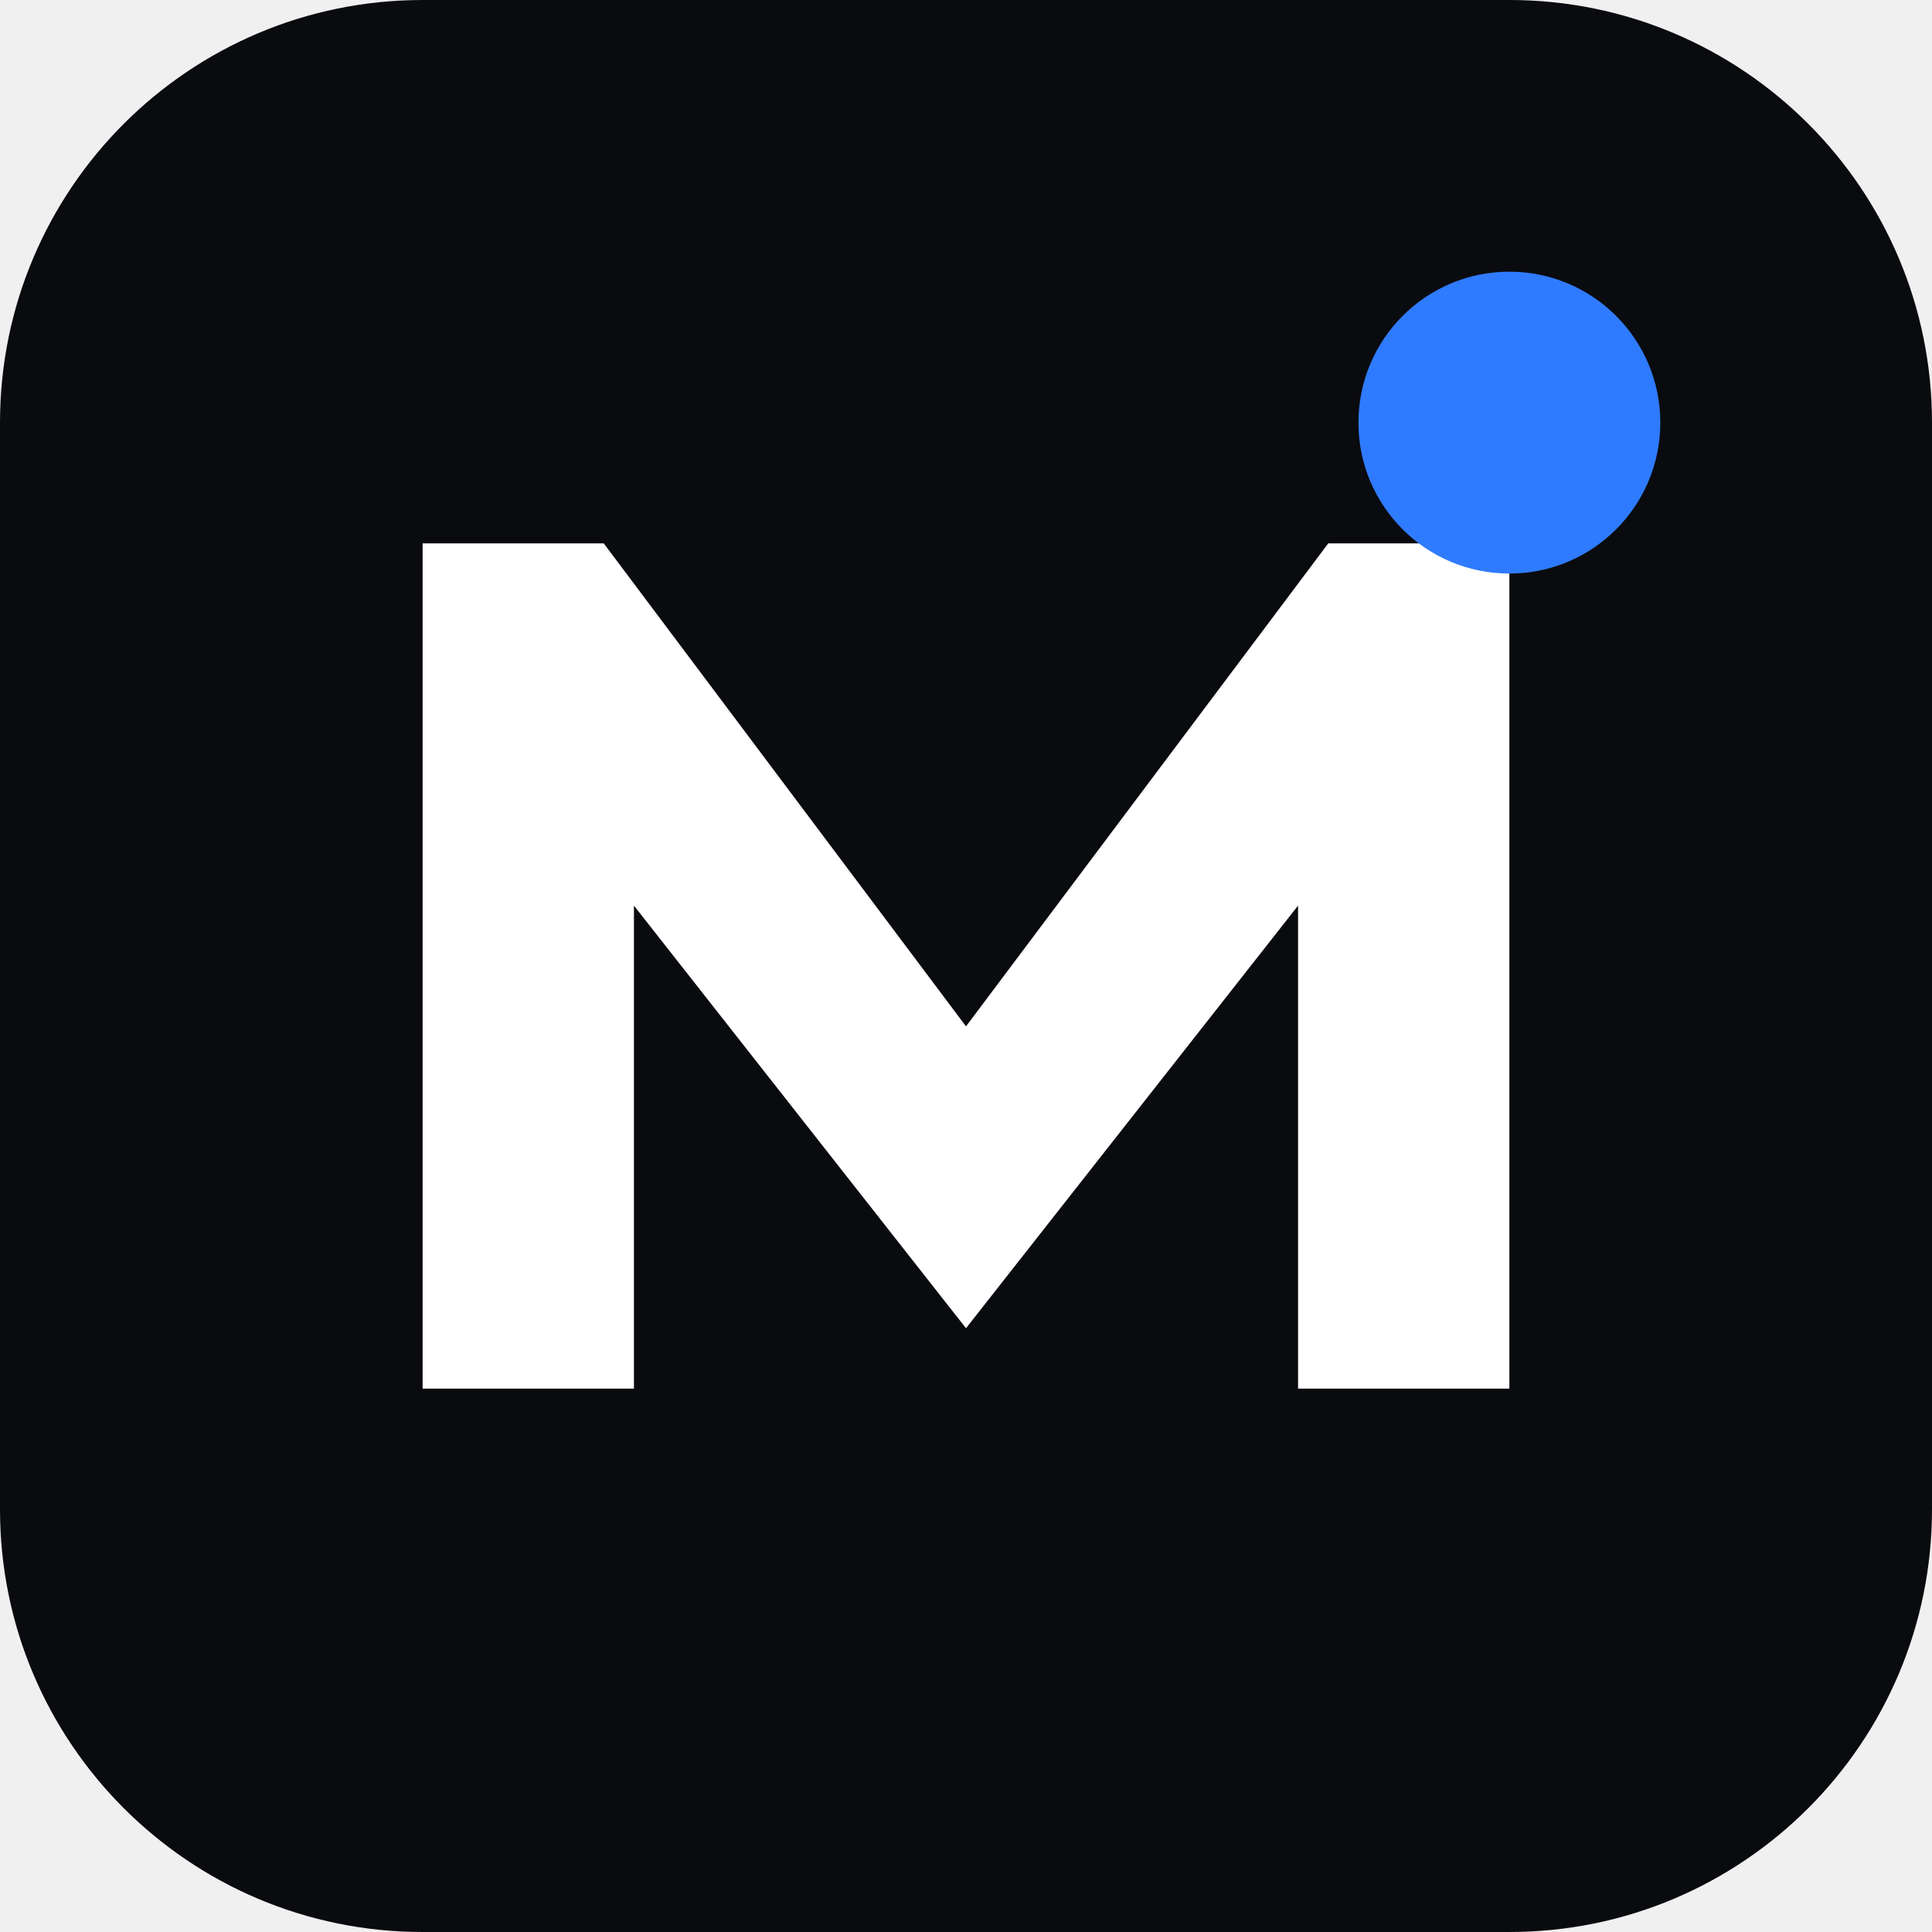
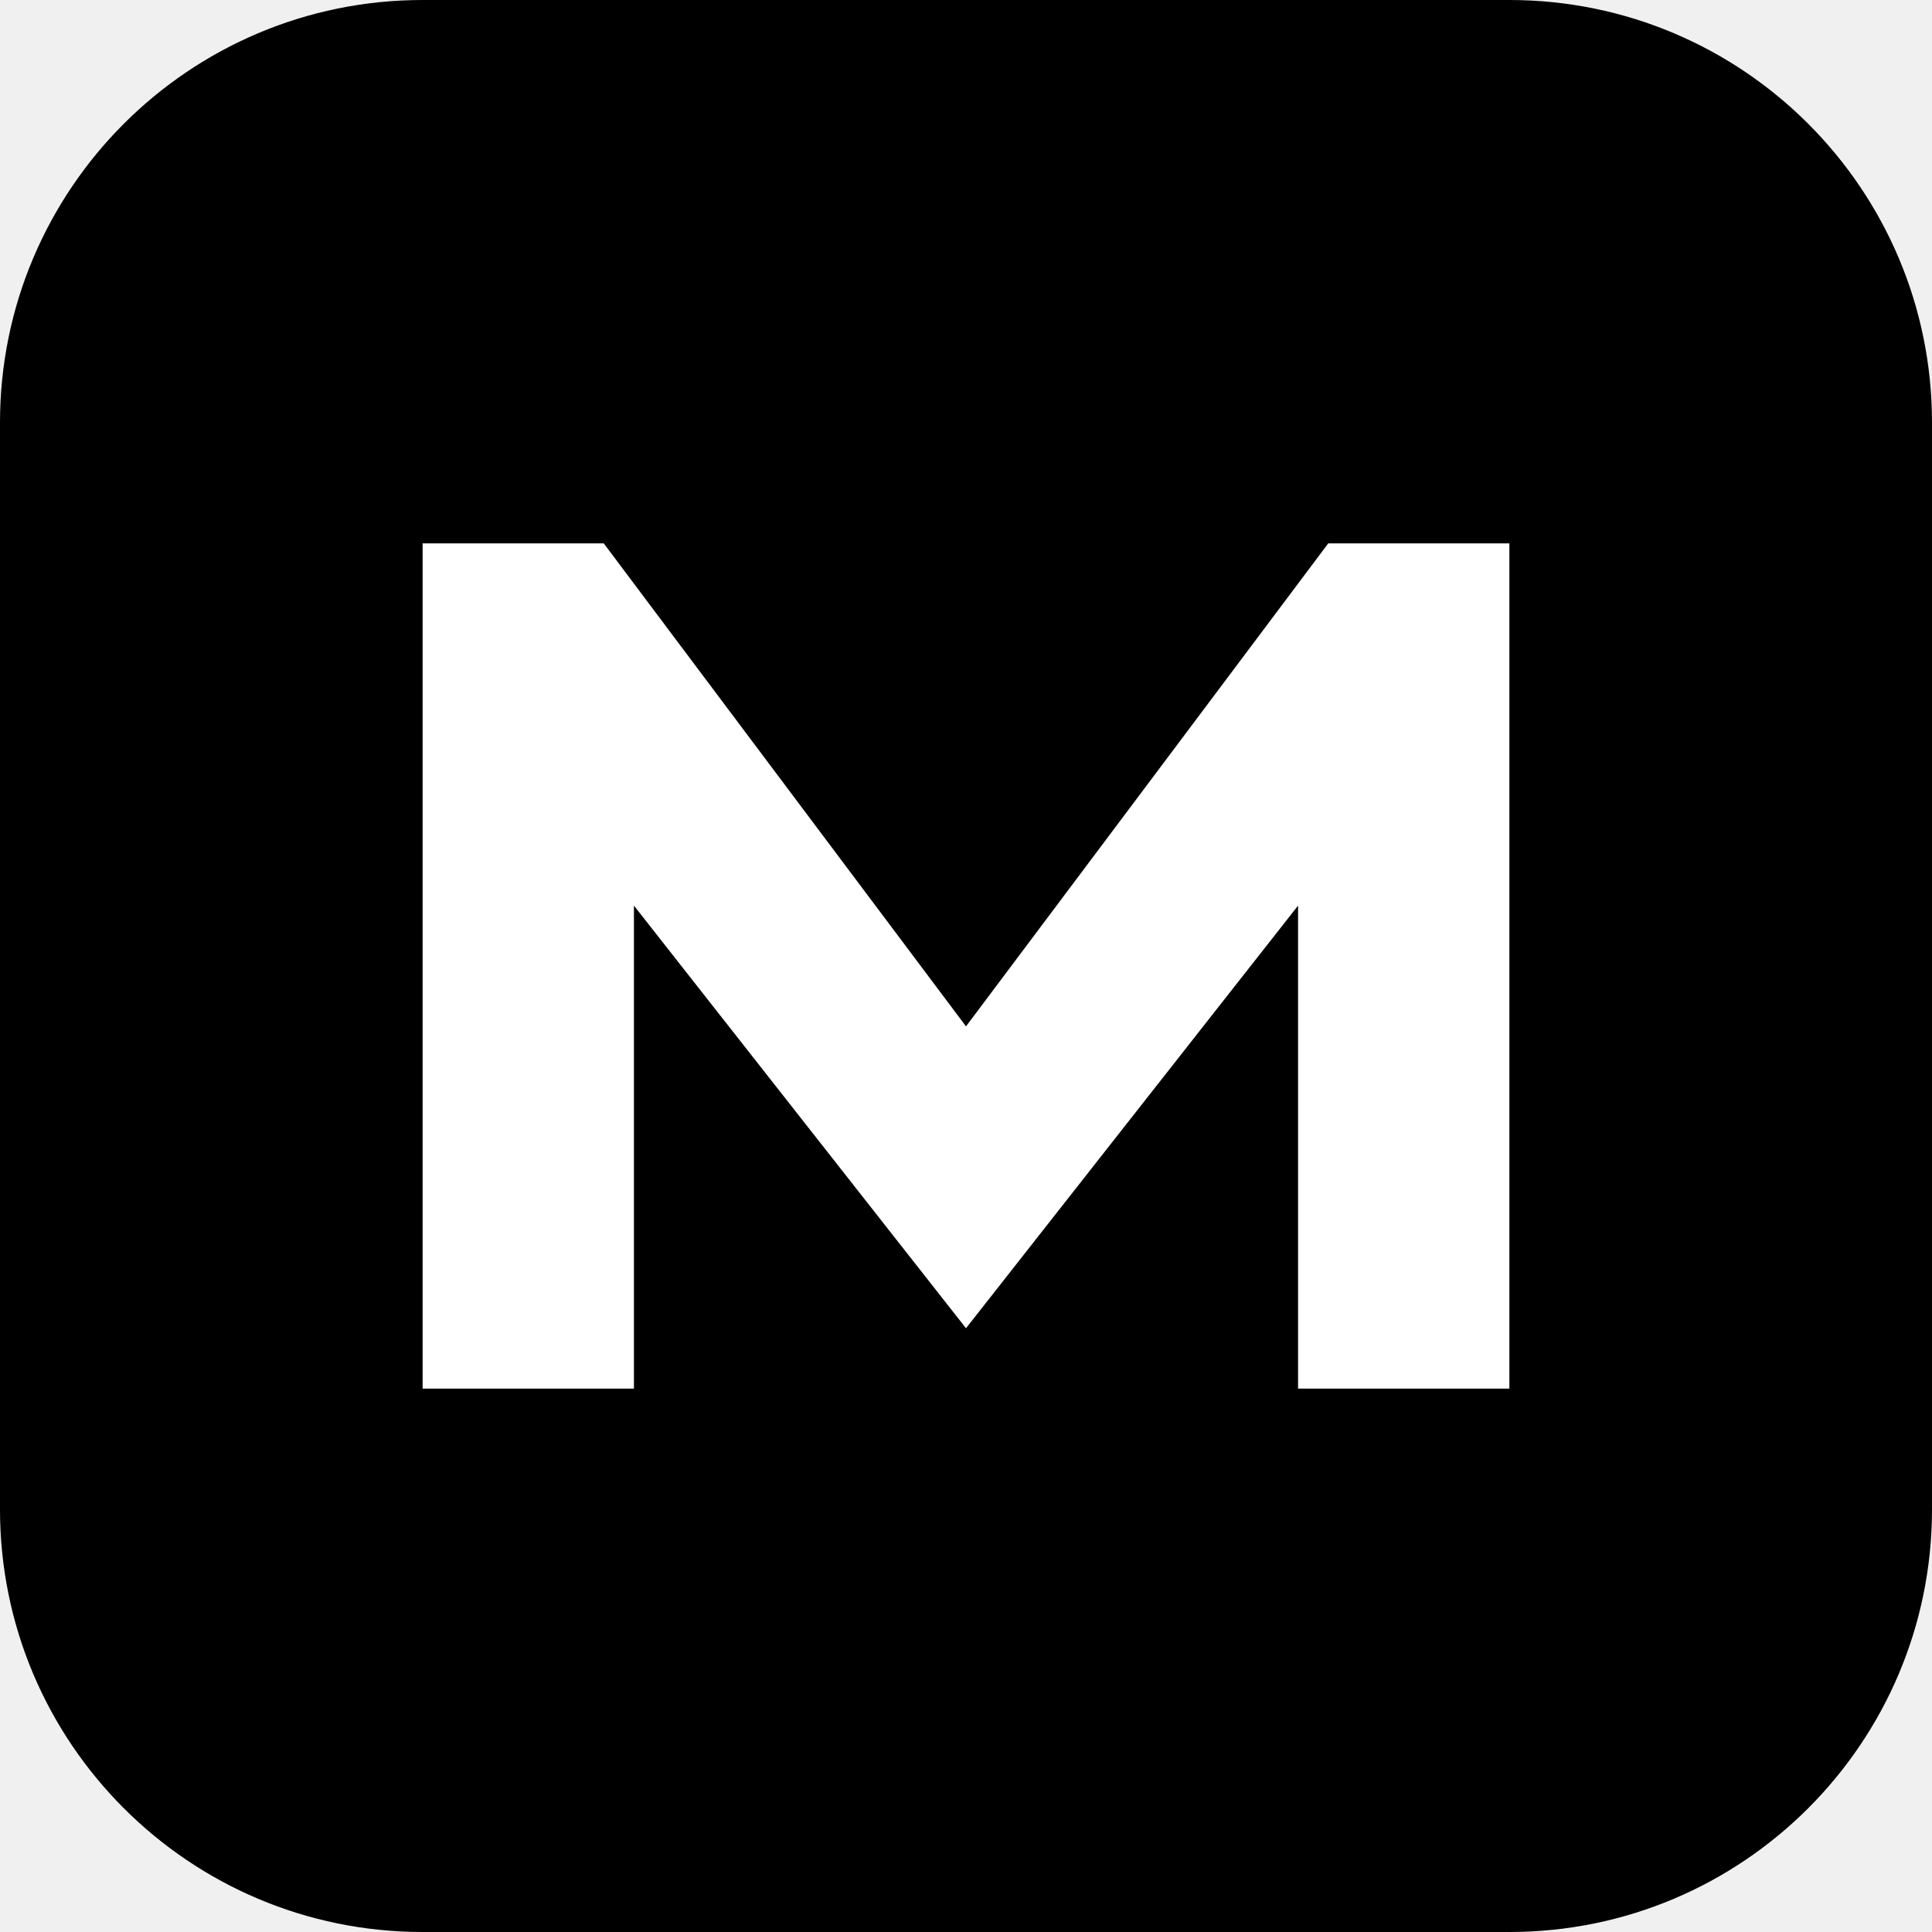
<svg xmlns="http://www.w3.org/2000/svg" viewBox="0 0 64 64">
-   <rect width="64" height="64" rx="14" fill="#0A0B0F" />
+   <rect width="64" height="64" rx="14" fill="#000" />
  <path d="M14 46V18h6l12 16 12-16h6v28h-7V30L32 44 21 30v16z" fill="#fff" />
-   <circle cx="50" cy="14" r="5" fill="#2F7BFF" />
</svg>
